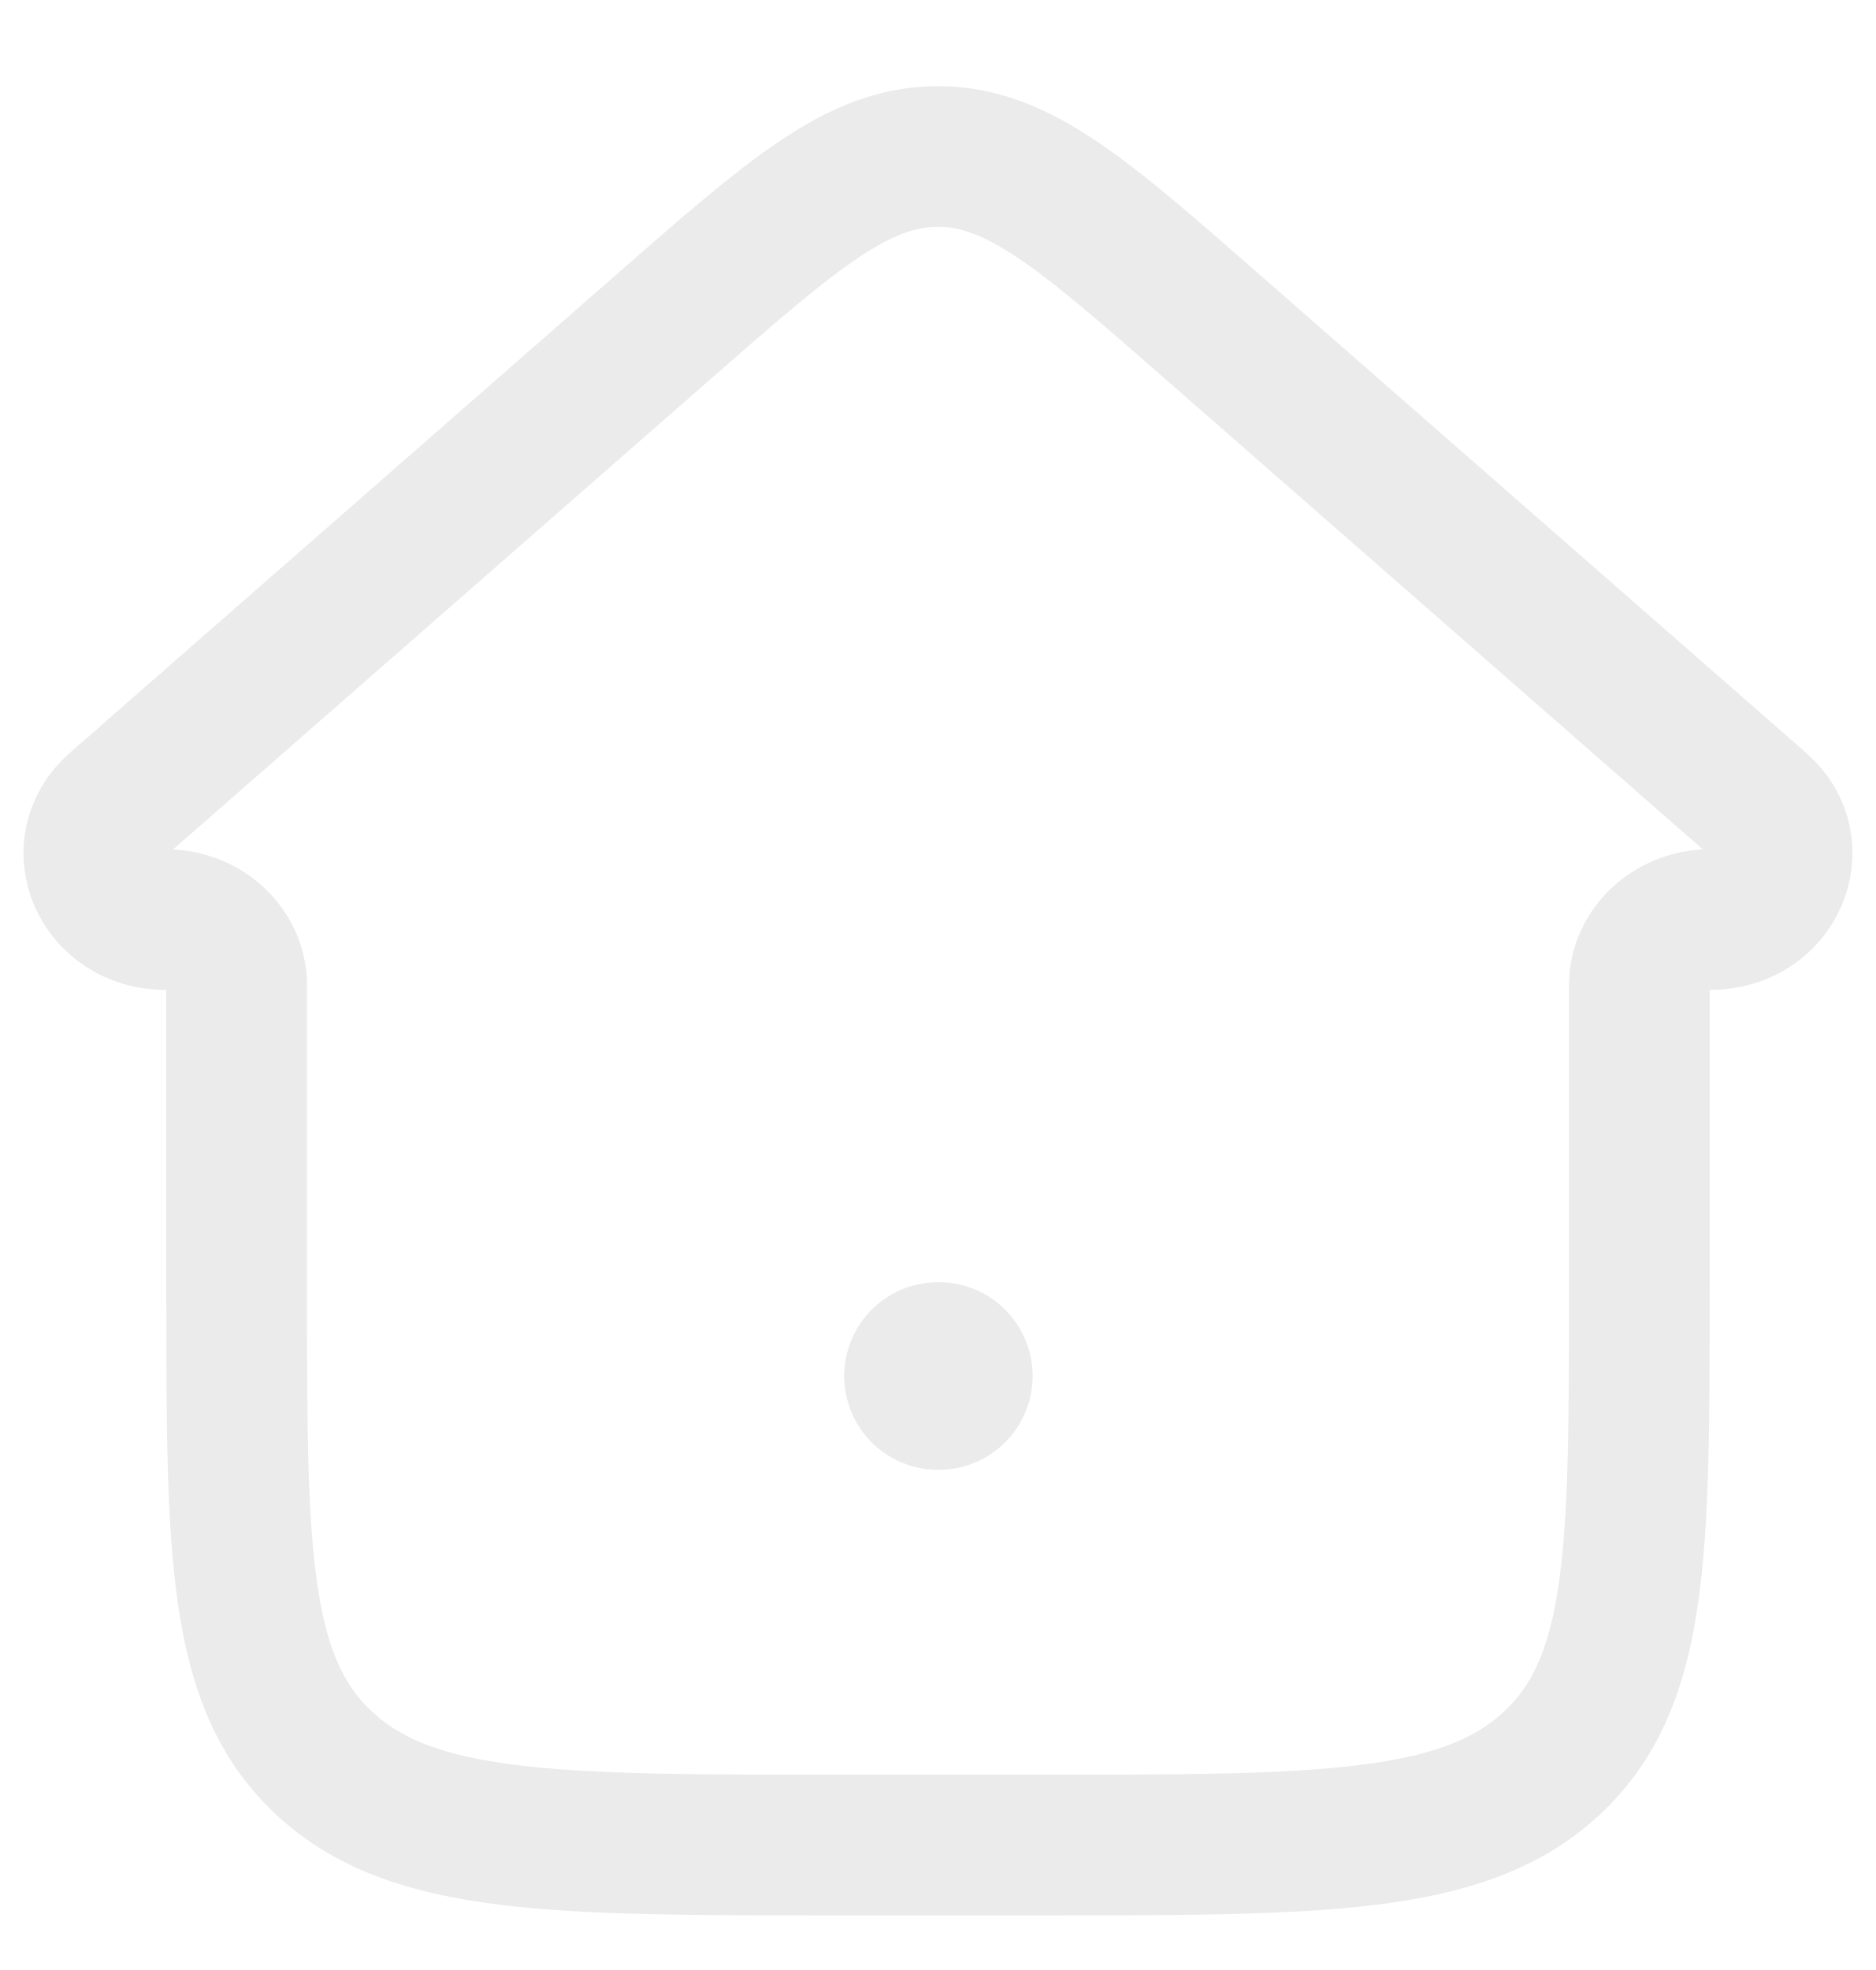
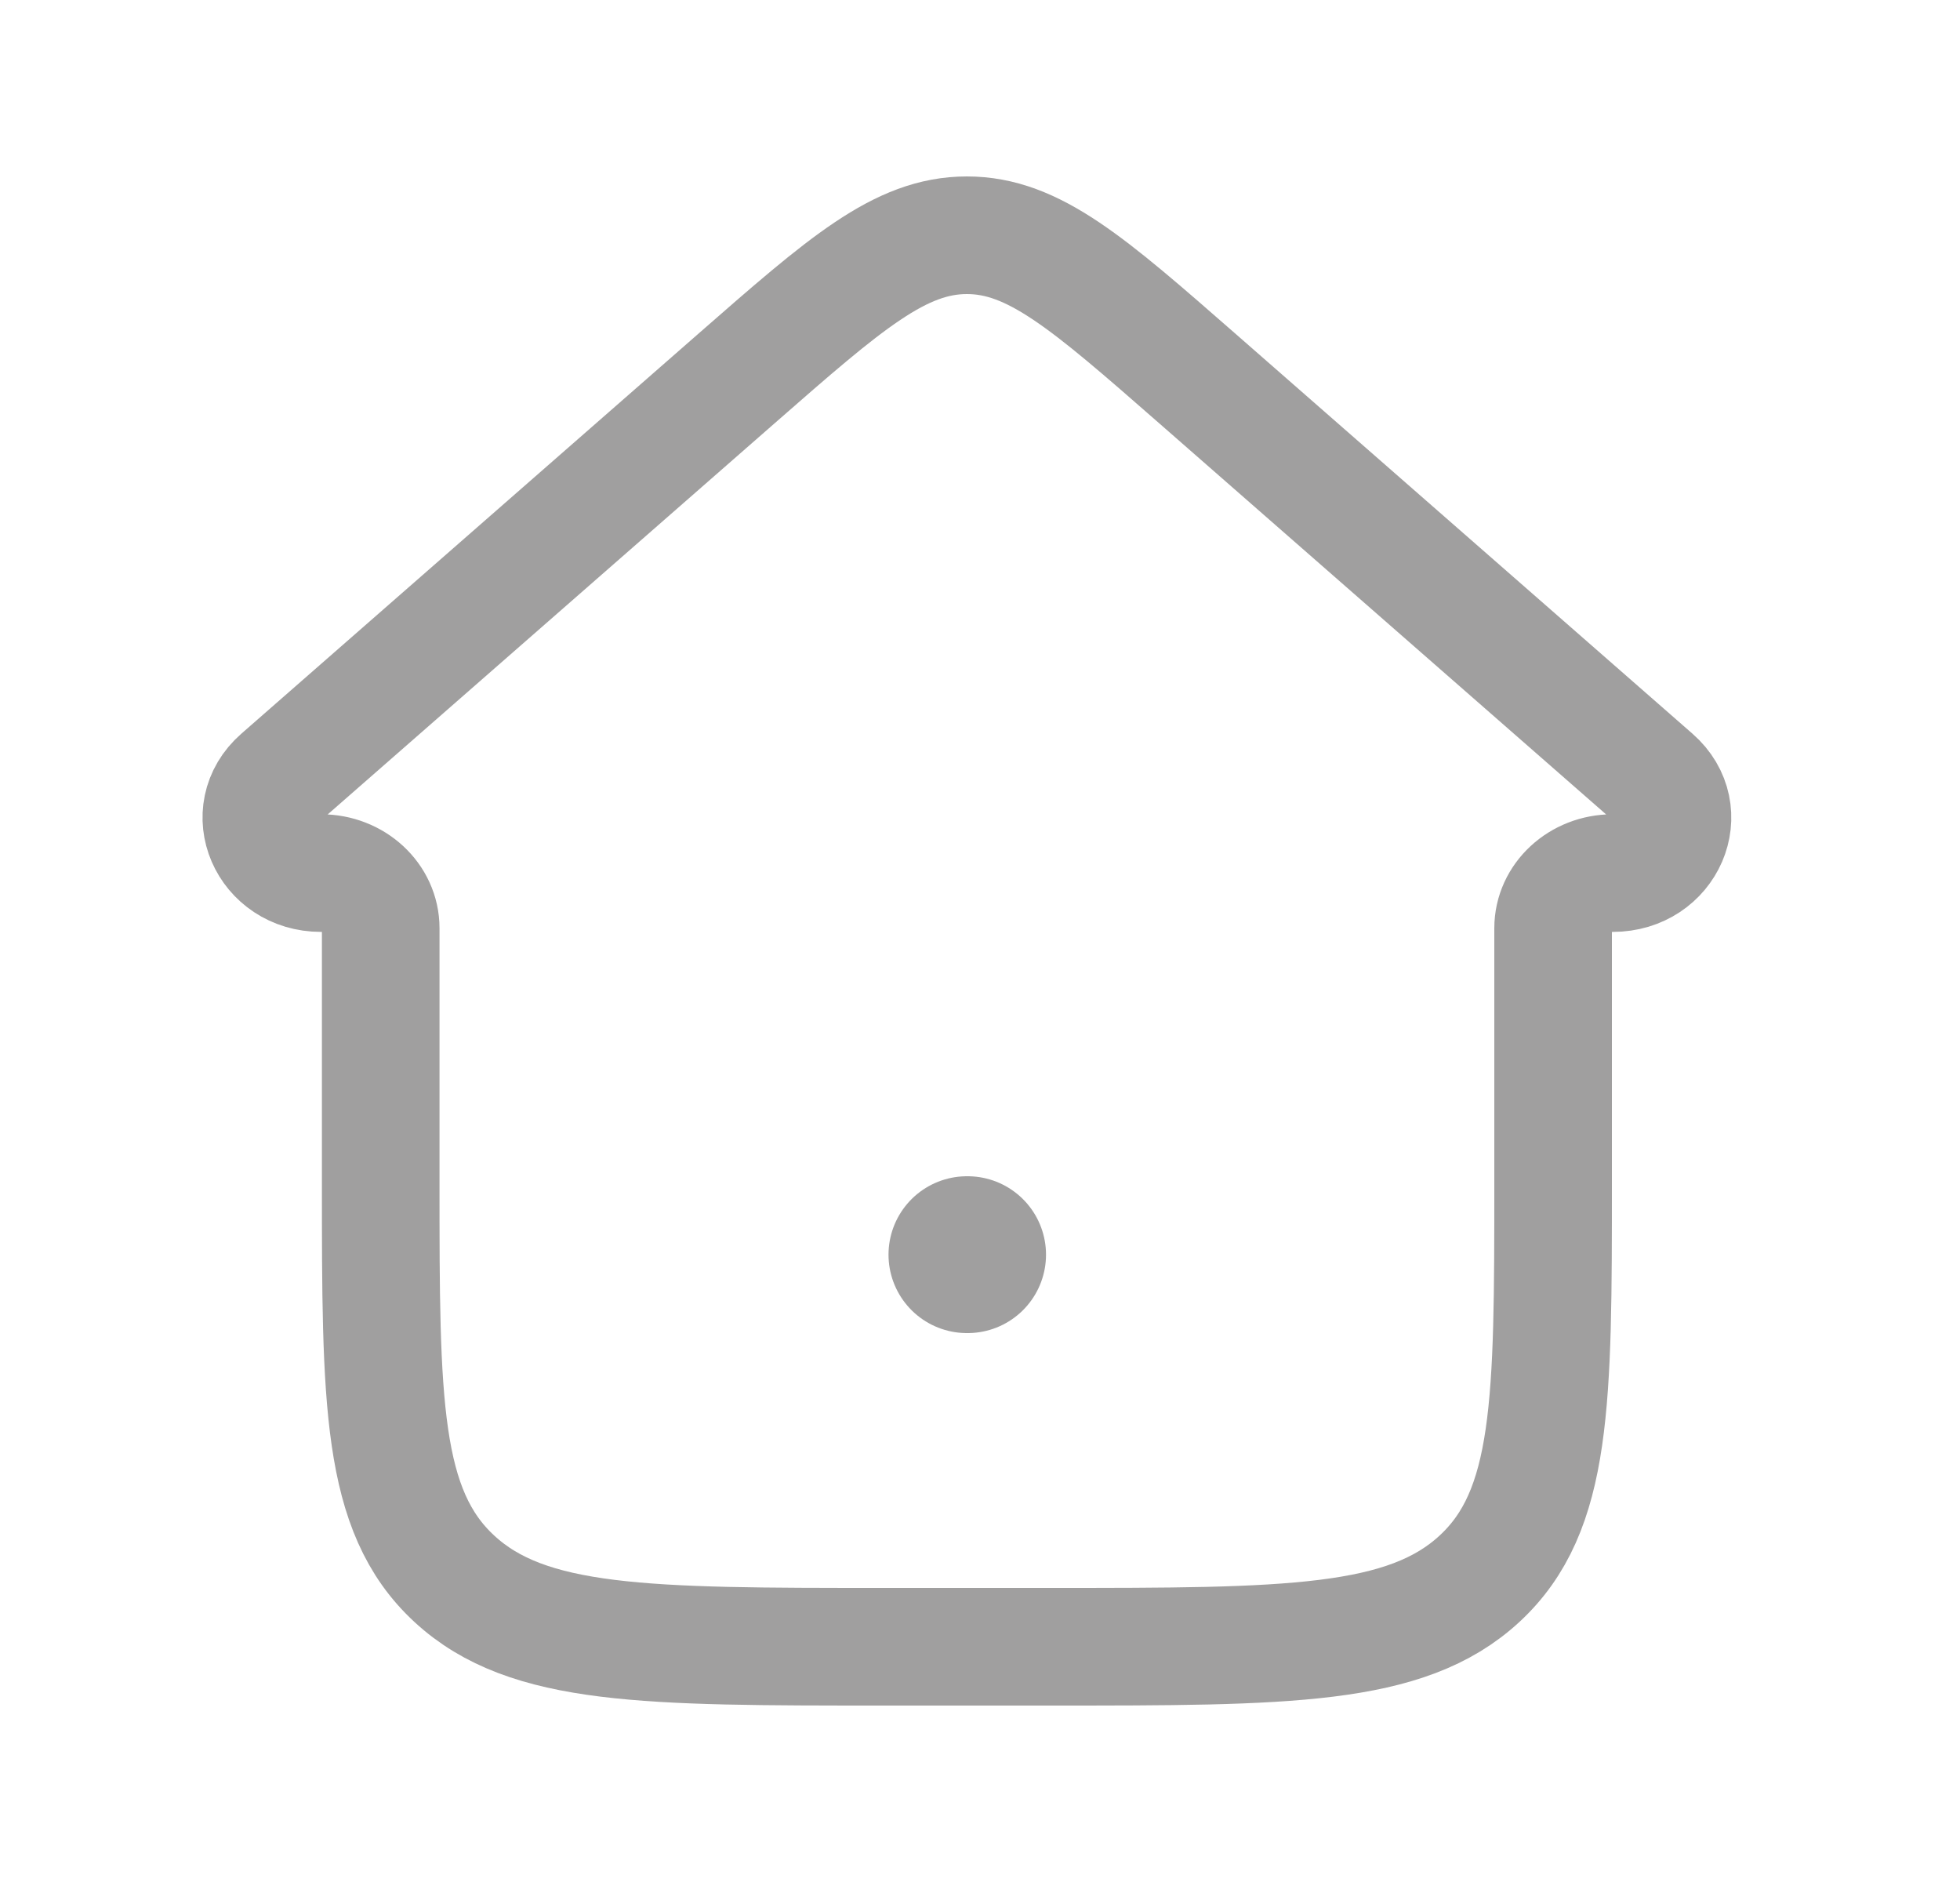
- <svg xmlns="http://www.w3.org/2000/svg" width="20" height="21" viewBox="0 0 20 21" fill="none">
-   <path d="M7.062 3.494L1.239 8.589C0.74 9.026 1.075 9.802 1.762 9.802C2.183 9.802 2.523 10.117 2.523 10.505V13.748C2.523 16.539 2.523 17.934 3.462 18.801C4.4 19.668 5.911 19.668 8.932 19.668H11.068C14.089 19.668 15.6 19.668 16.538 18.801C17.477 17.934 17.477 16.539 17.477 13.748V10.505C17.477 10.117 17.817 9.802 18.238 9.802C18.925 9.802 19.26 9.026 18.761 8.589L12.938 3.494C11.547 2.276 10.851 1.668 10 1.668C9.149 1.668 8.453 2.276 7.062 3.494Z" stroke="#EBEBEB" stroke-width="1.5" stroke-linecap="round" stroke-linejoin="round" />
-   <path d="M10 14.668H10.009" stroke="#EBEBEB" stroke-width="2" stroke-linecap="round" stroke-linejoin="round" />
+ <svg xmlns="http://www.w3.org/2000/svg" width="25" height="24" viewBox="0 0 25 24" fill="none">
+   <path d="M9.395 4.826L3.572 9.921C3.073 10.358 3.408 11.134 4.095 11.134C4.516 11.134 4.856 11.449 4.856 11.837V15.081C4.856 17.871 4.856 19.266 5.795 20.133C6.733 21 8.244 21 11.265 21H13.401C16.422 21 17.933 21 18.871 20.133C19.81 19.266 19.81 17.871 19.81 15.081V11.837C19.81 11.449 20.15 11.134 20.571 11.134C21.258 11.134 21.593 10.358 21.094 9.921L15.271 4.826C13.88 3.609 13.184 3 12.333 3C11.482 3 10.786 3.609 9.395 4.826Z" stroke="#A09F9F" stroke-width="1.5" stroke-linecap="round" stroke-linejoin="round" />
+   <path d="M12.333 16H12.342" stroke="#A09F9F" stroke-width="2" stroke-linecap="round" stroke-linejoin="round" />
</svg>
